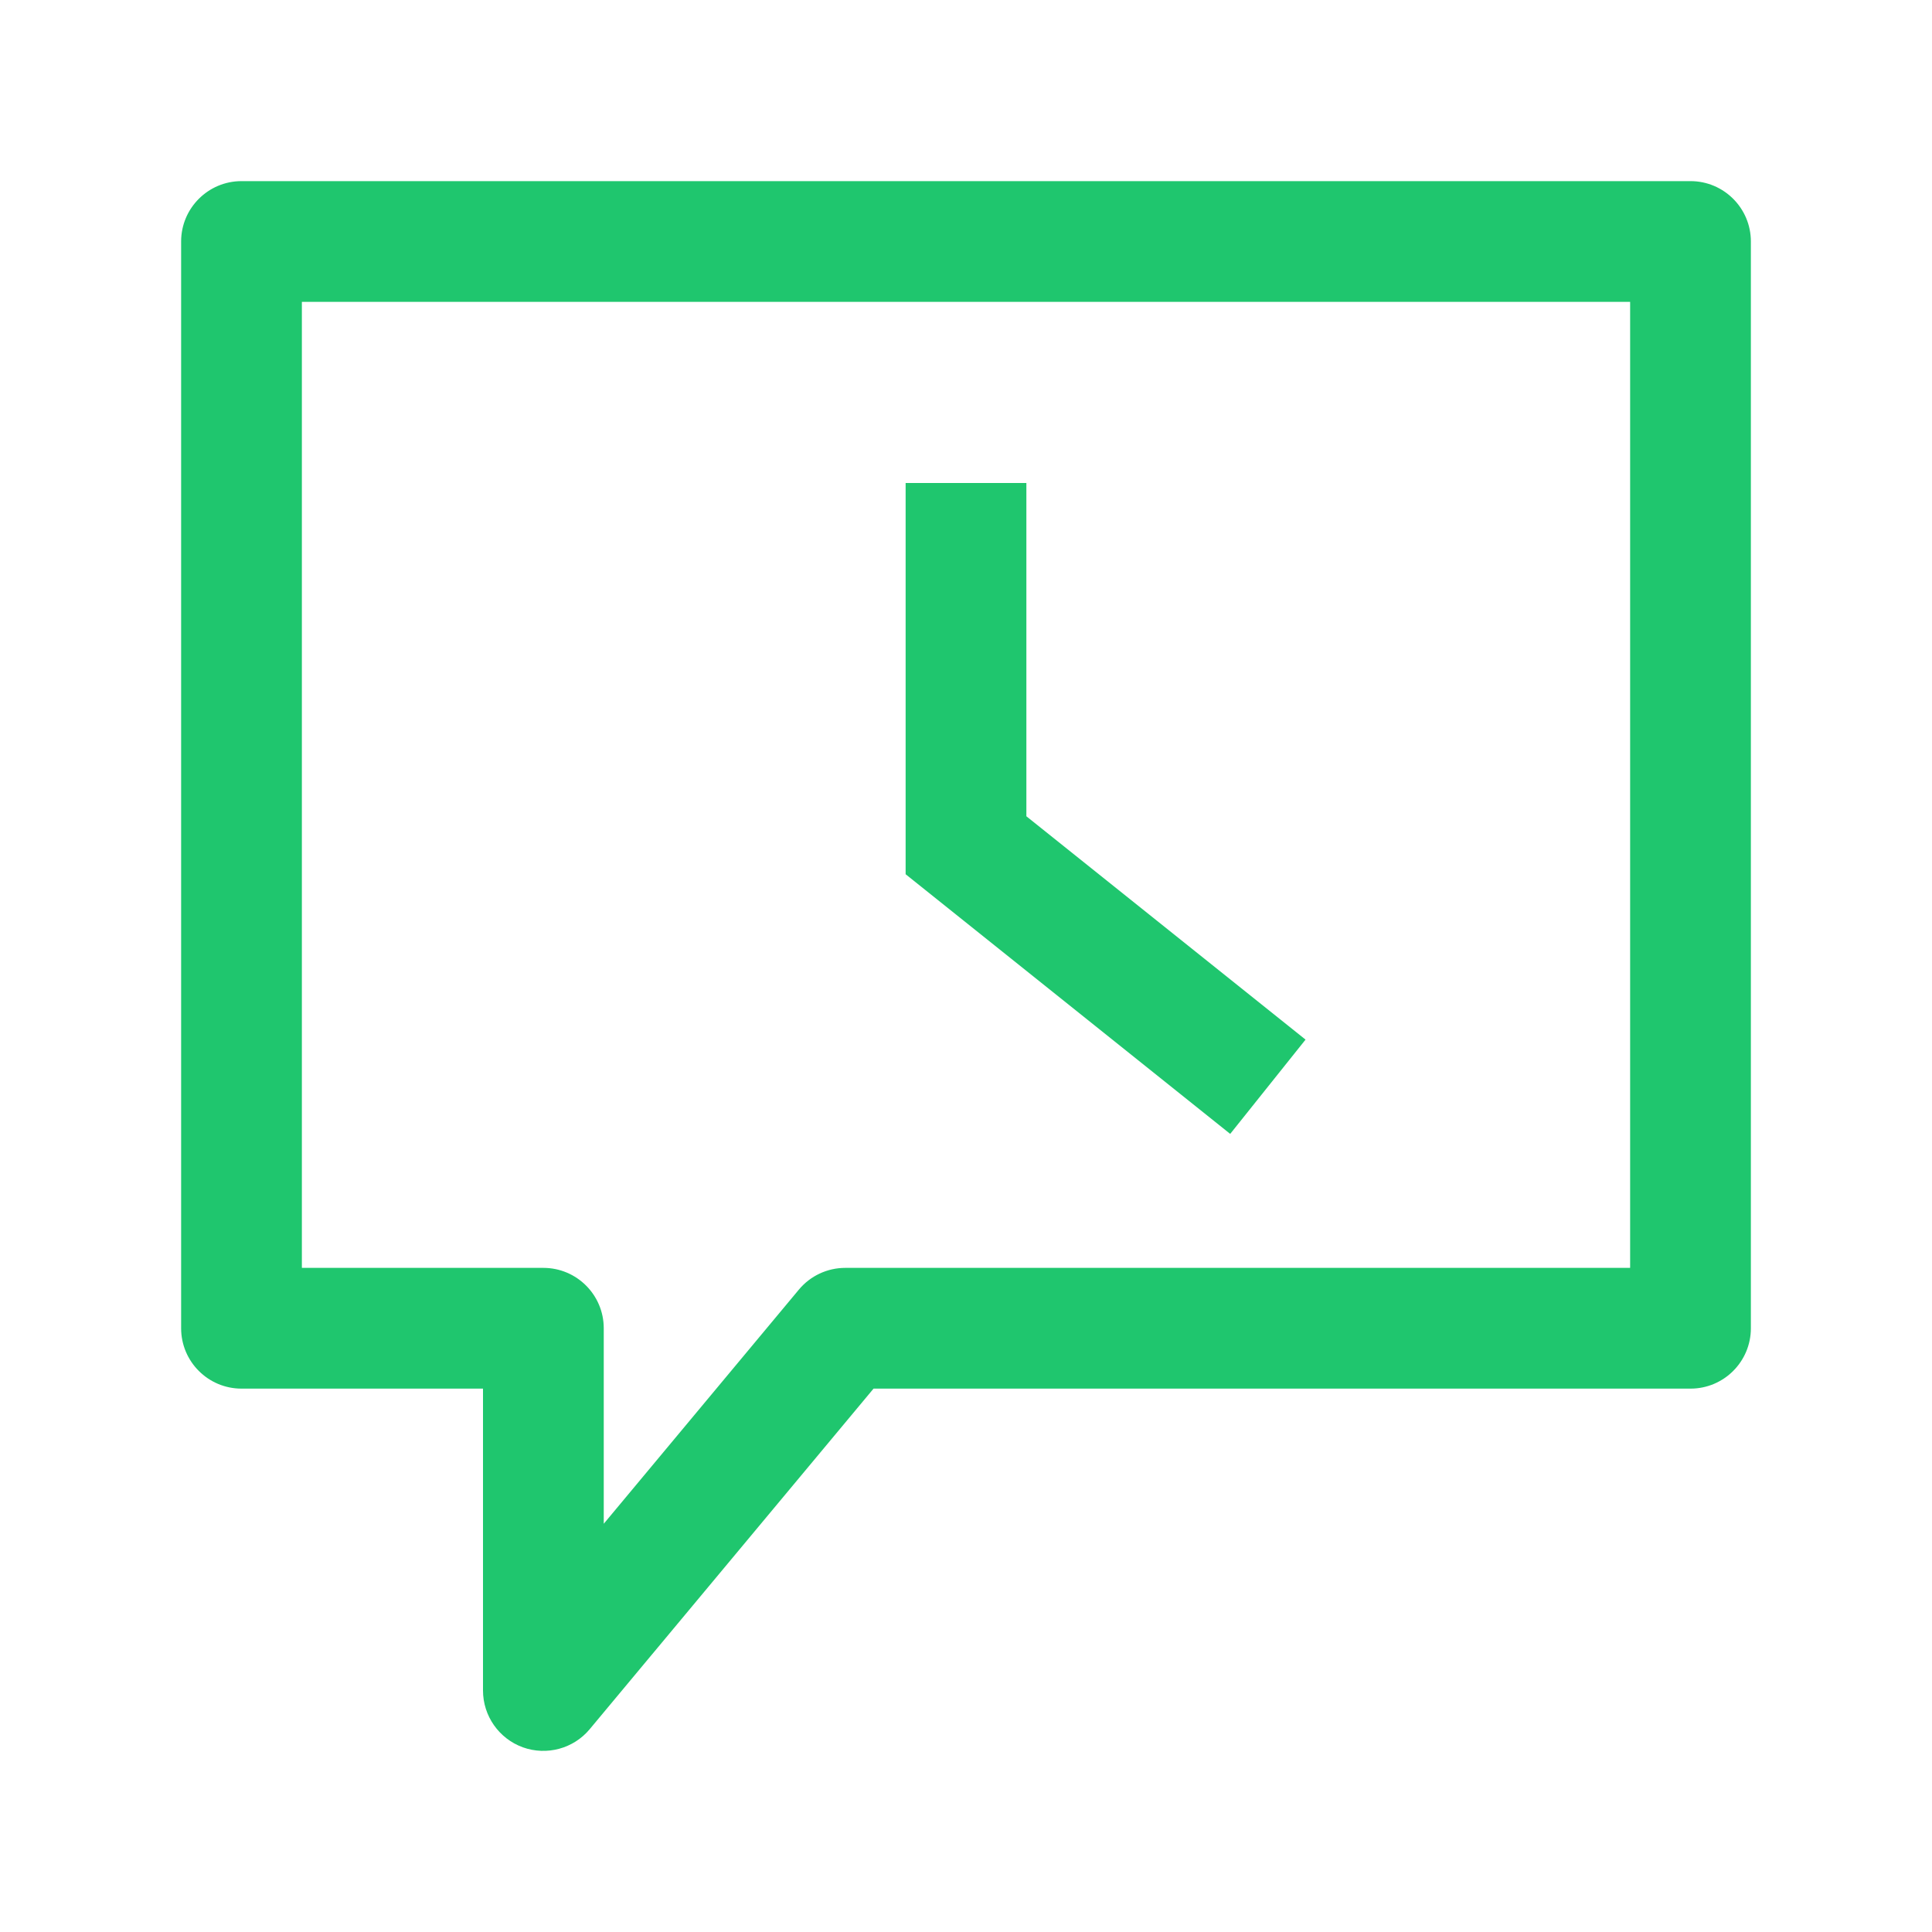
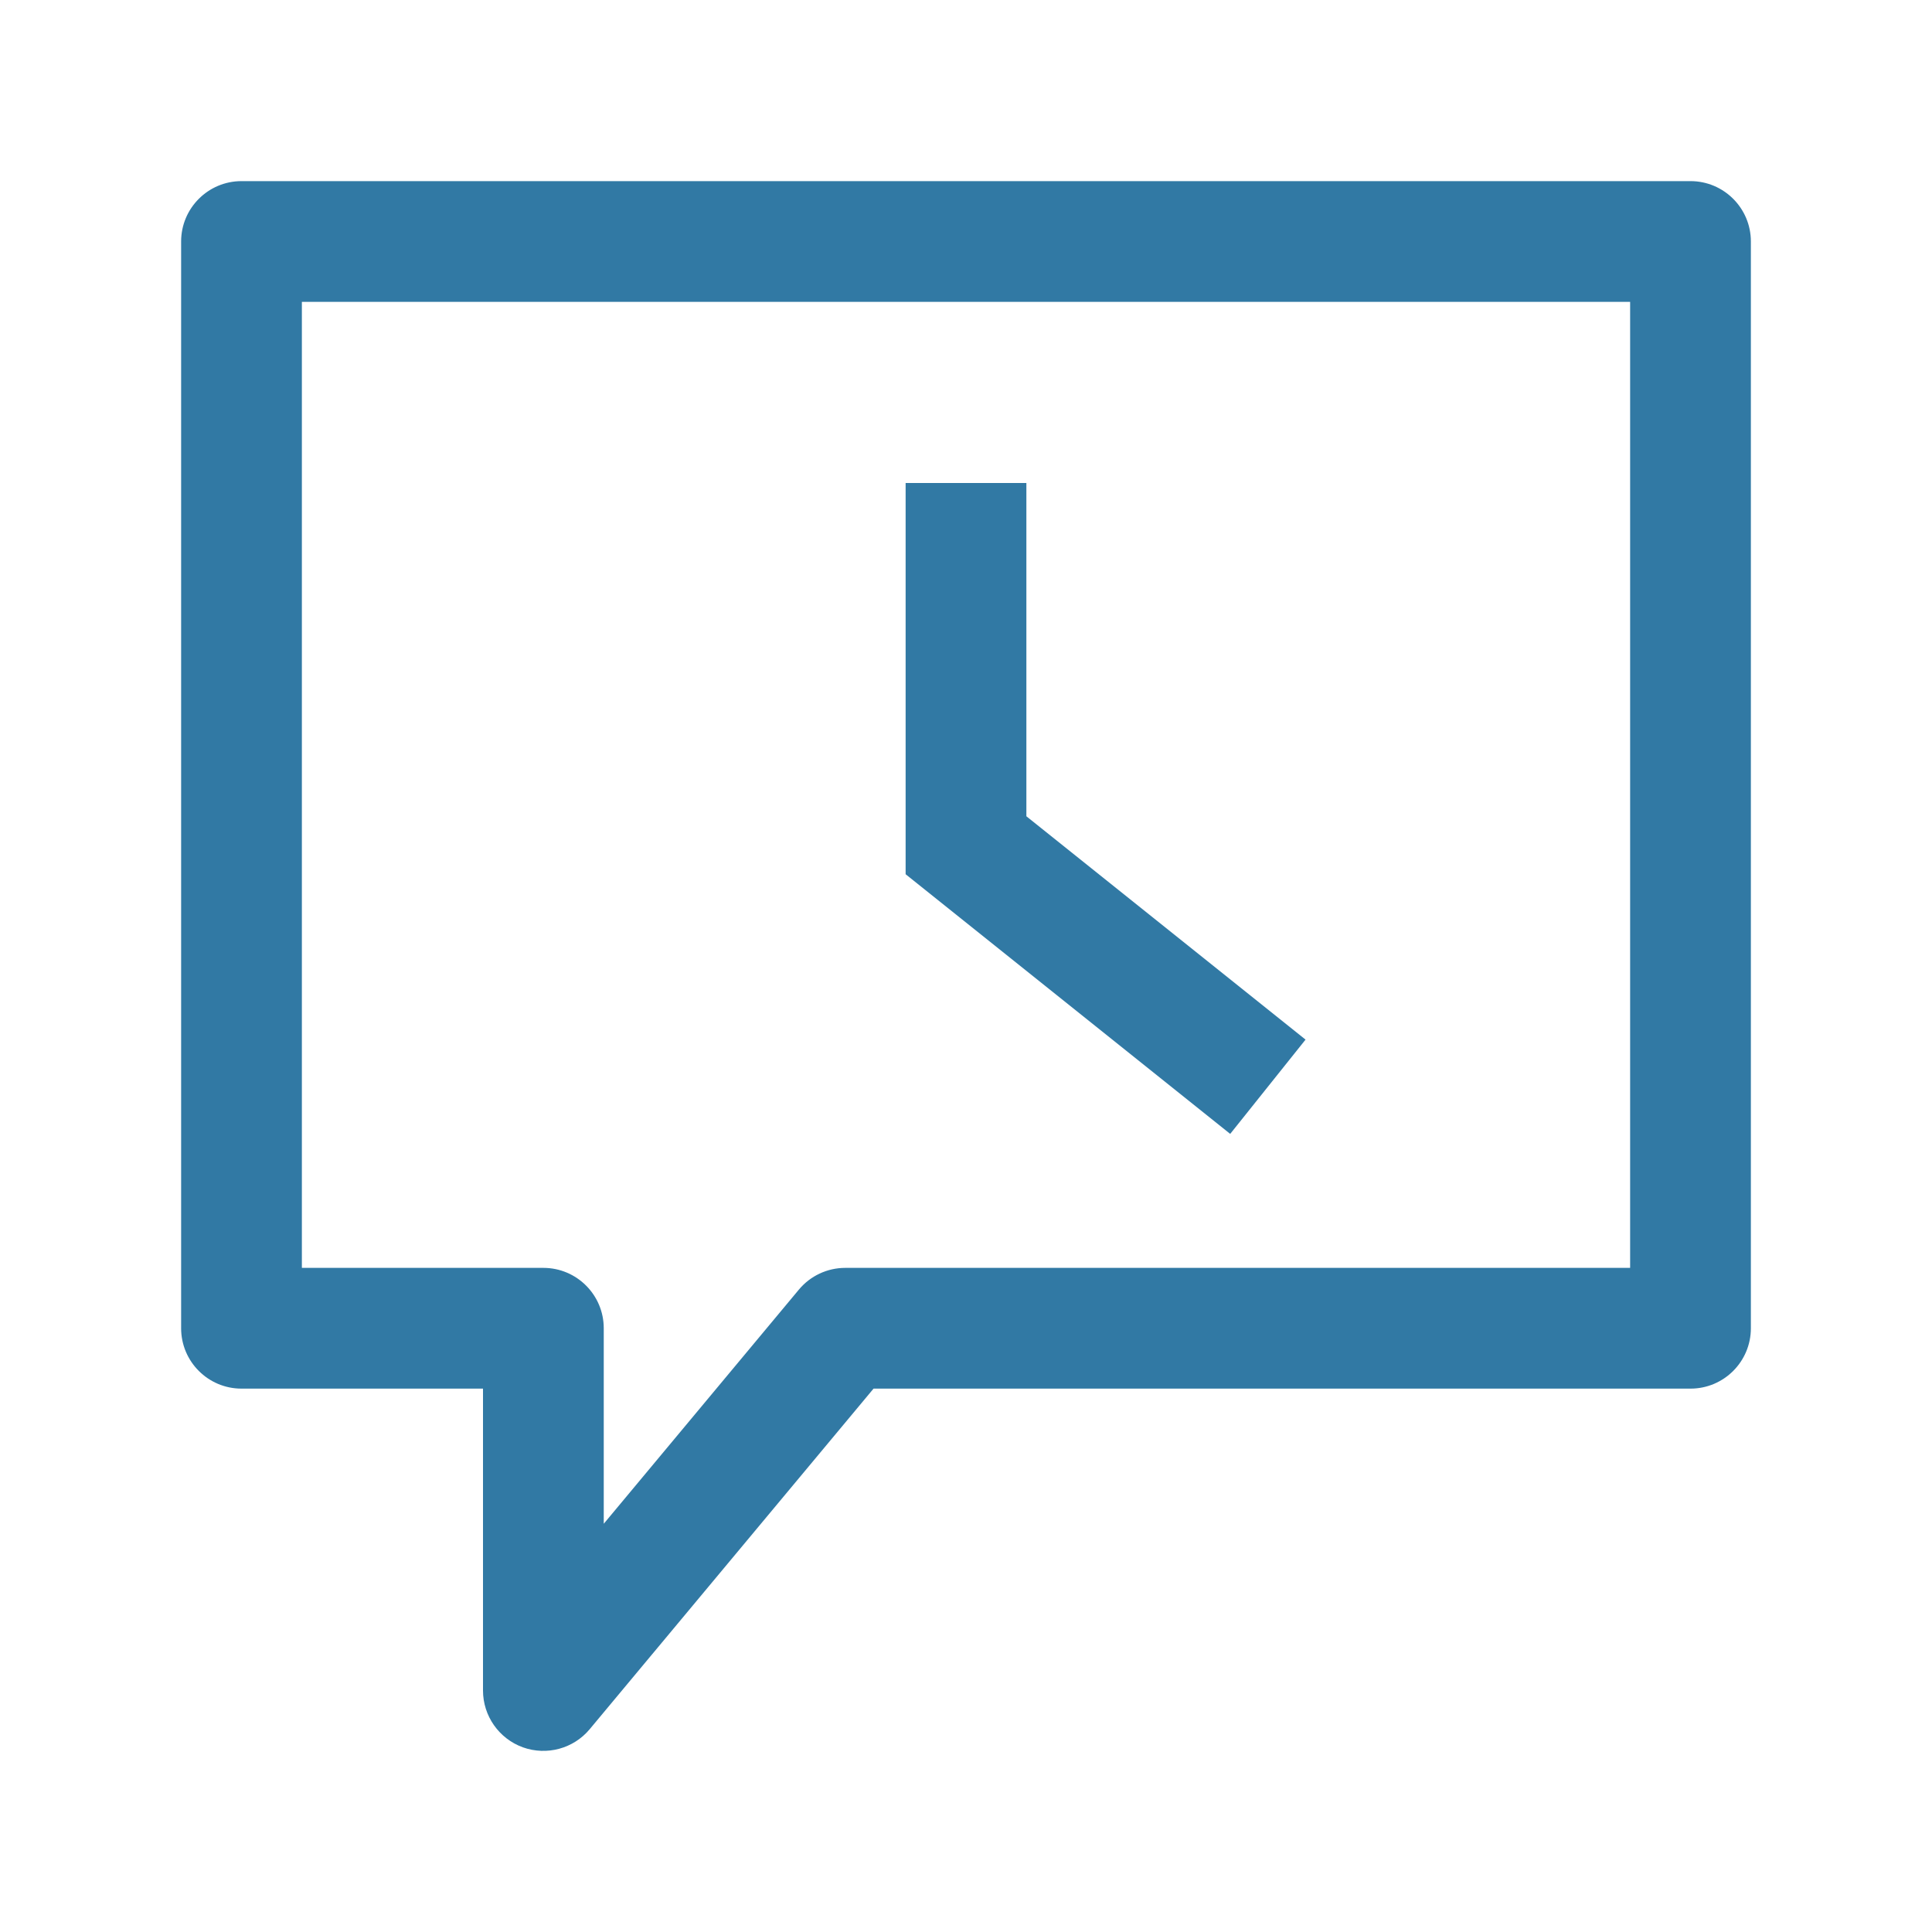
<svg xmlns="http://www.w3.org/2000/svg" fill="none" viewBox="0 0 20 20" width="20" height="20">
-   <path fill-rule="evenodd" clip-rule="evenodd" d="M1.875 2.5C1.875 2.155 2.155 1.875 2.5 1.875H17.5C17.845 1.875 18.125 2.155 18.125 2.5V13.75C18.125 14.095 17.845 14.375 17.5 14.375H9.043L6.105 17.9C5.937 18.102 5.66 18.177 5.412 18.088C5.165 17.998 5 17.763 5 17.5V14.375H2.5C2.155 14.375 1.875 14.095 1.875 13.75V2.5ZM3.125 3.125V13.125H5.625C5.97 13.125 6.25 13.405 6.25 13.75V15.774L8.27 13.35C8.389 13.207 8.565 13.125 8.75 13.125H16.875V3.125H3.125Z" fill="#07C05F" fill-opacity=".9" />
-   <path fill-rule="evenodd" clip-rule="evenodd" d="M9.375 5H10.625V8.45L13.515 10.762L12.735 11.738L9.375 9.05V5Z" fill="#07C05F" fill-opacity=".9" />
+   <path fill-rule="evenodd" clip-rule="evenodd" d="M1.875 2.5C1.875 2.155 2.155 1.875 2.5 1.875H17.5C17.845 1.875 18.125 2.155 18.125 2.5V13.75C18.125 14.095 17.845 14.375 17.5 14.375H9.043L6.105 17.9C5.937 18.102 5.66 18.177 5.412 18.088C5.165 17.998 5 17.763 5 17.5V14.375H2.5C2.155 14.375 1.875 14.095 1.875 13.75V2.5ZM3.125 3.125V13.125H5.625C5.97 13.125 6.25 13.405 6.25 13.75V15.774L8.27 13.35C8.389 13.207 8.565 13.125 8.75 13.125H16.875V3.125H3.125Z" fill="#1B6B9A" fill-opacity=".9" />
+   <path fill-rule="evenodd" clip-rule="evenodd" d="M9.375 5H10.625V8.45L13.515 10.762L12.735 11.738L9.375 9.05V5Z" fill="#1B6B9A" fill-opacity=".9" />
</svg>
